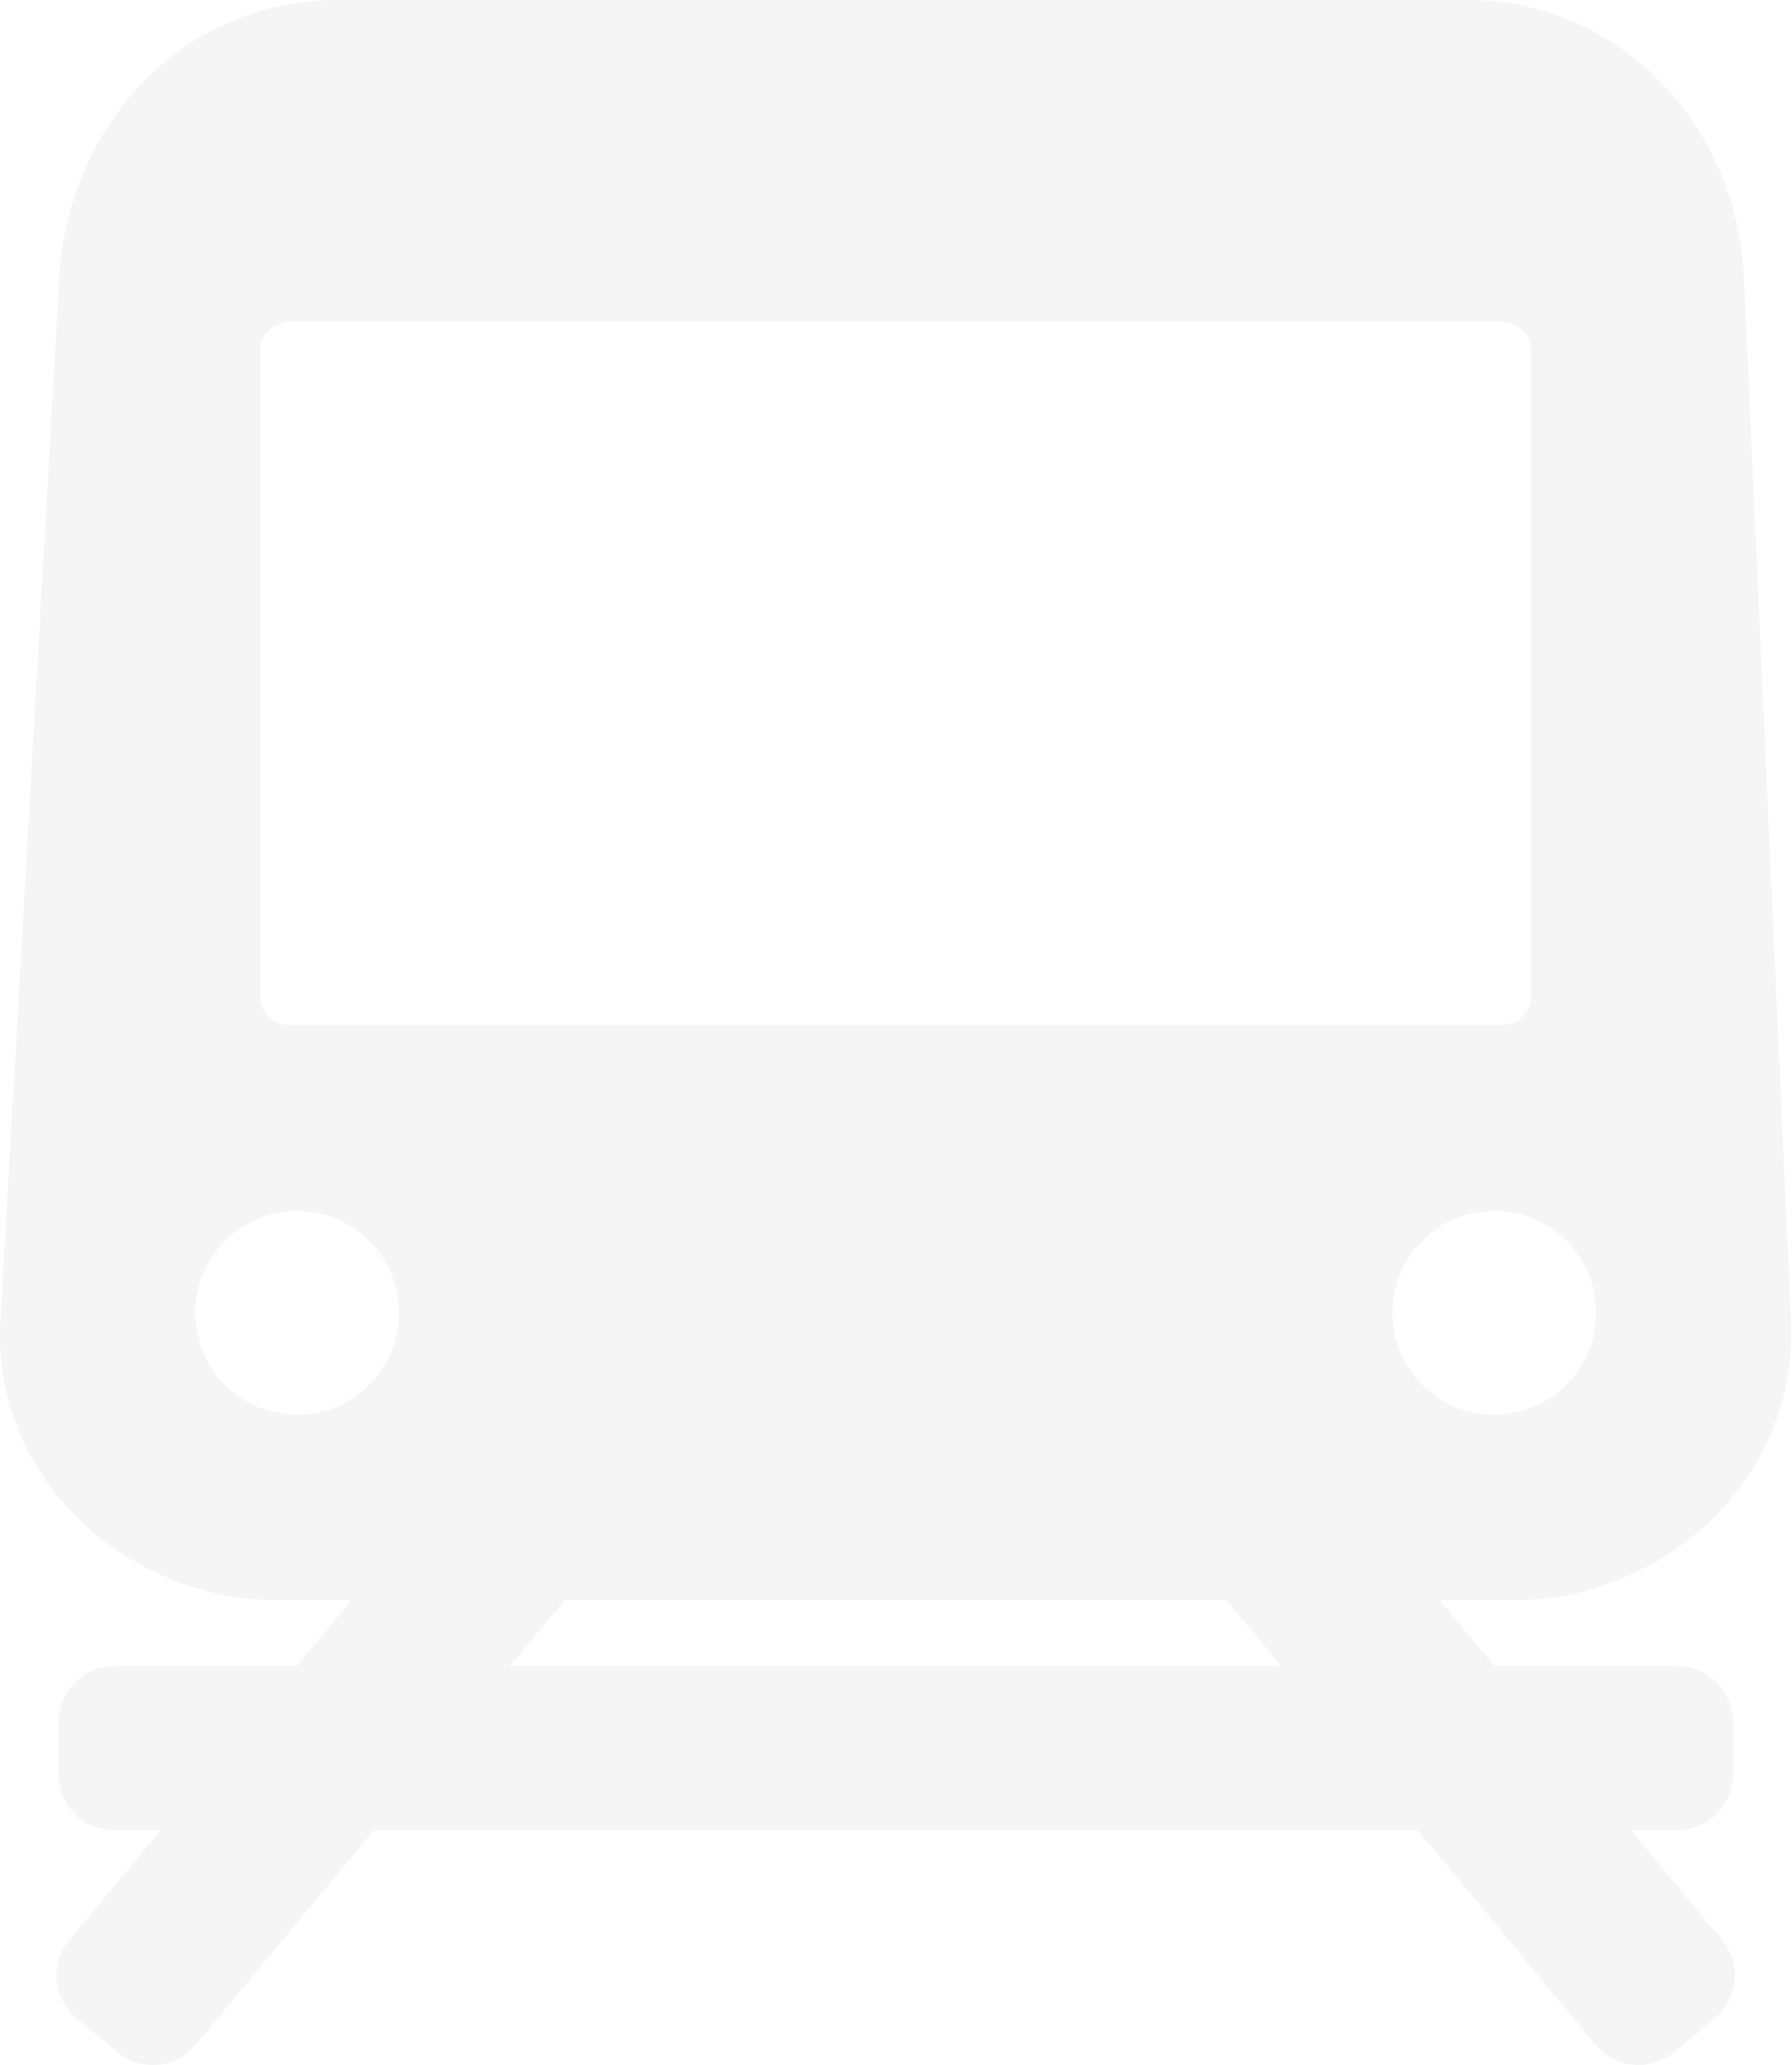
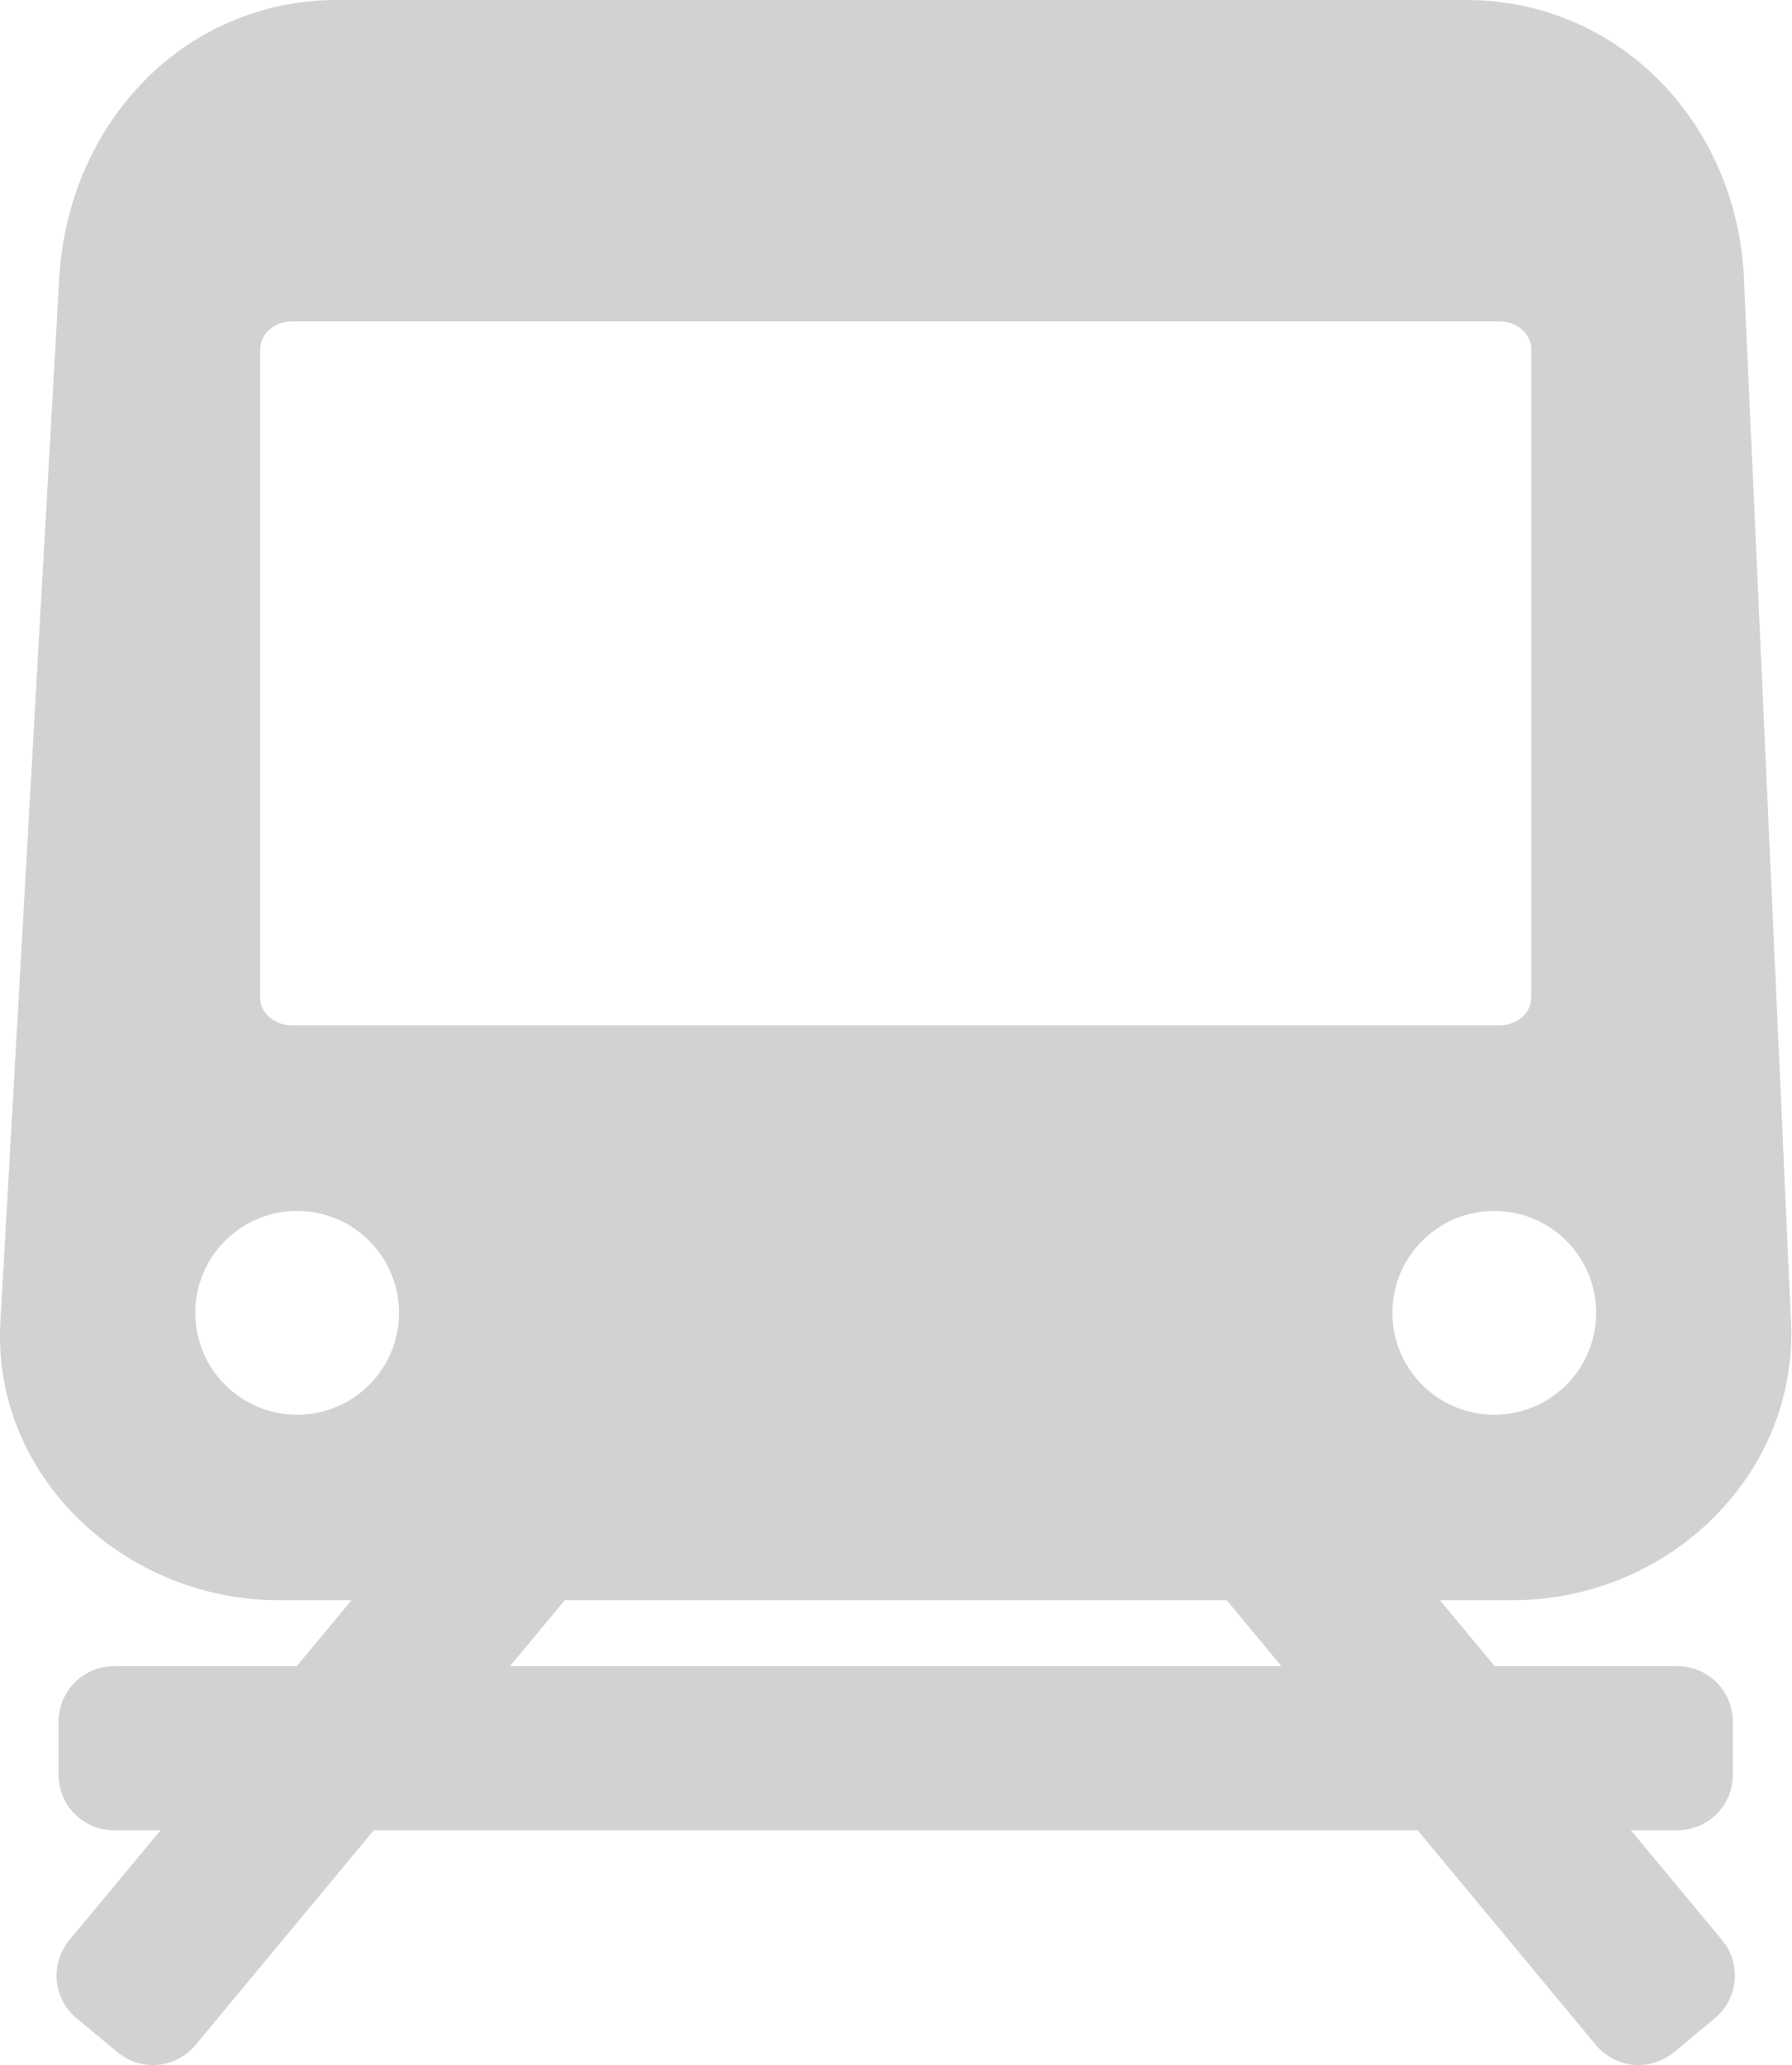
<svg xmlns="http://www.w3.org/2000/svg" width="161.078mm" height="185.647mm" viewBox="0 0 161.078 185.647" version="1.1" id="svg1012">
  <defs id="defs1006" />
  <g id="layer1" transform="translate(111.9172,-7.999405)">
-     <path style="opacity:1;vector-effect:none;fill:#f5f5f5;fill-opacity:1;stroke:none;stroke-width:5;stroke-linecap:round;stroke-linejoin:round;stroke-miterlimit:4;stroke-dasharray:none;stroke-dashoffset:0;stroke-opacity:1;paint-order:fill markers stroke" d="M 114.625,0 C 62.279,0 23.083,42.225 20.137,94.488 L 0.137,449.227 C -2.81,501.49 42.279,543.715 94.625,543.715 h 24.854 l -18.621,22.426 H 38.799 c -10.469,0 -18.896,8.429 -18.896,18.898 v 17.965 c 0,10.469 8.427,18.896 18.896,18.896 h 15.758 l -30.965,37.293 c -6.688,8.055 -5.588,19.923 2.467,26.611 l 13.822,11.477 c 8.055,6.688 19.923,5.588 26.611,-2.467 l 60.543,-72.914 h 137.758 79.258 137.758 l 60.543,72.914 c 6.688,8.055 18.557,9.155 26.611,2.467 l 13.822,-11.477 c 8.055,-6.688 9.155,-18.557 2.467,-26.611 l -30.965,-37.293 h 15.758 c 10.469,0 18.896,-8.427 18.896,-18.896 v -17.965 c 0,-10.469 -8.427,-18.898 -18.896,-18.898 h -62.059 l -18.621,-22.426 h 24.855 c 52.346,0 96.847,-42.195 94.488,-94.488 l -16,-354.738 C 590.35,42.195 550.567,0 498.221,0 Z M 99.258,109.215 H 509.588 c 5.996,0 10.822,4.188 10.822,9.389 v 220.414 c 0,5.201 -4.826,9.387 -10.822,9.387 H 99.258 c -5.996,0 -10.824,-4.186 -10.824,-9.387 V 118.604 c 0,-5.201 4.828,-9.389 10.824,-9.389 z m 1.736,302.248 a 34.621,34.621 0 0 1 34.621,34.621 34.621,34.621 0 0 1 -34.621,34.623 34.621,34.621 0 0 1 -34.621,-34.623 34.621,34.621 0 0 1 34.621,-34.621 z m 406.857,0 a 34.621,34.621 0 0 1 34.621,34.621 34.621,34.621 0 0 1 -34.621,34.623 34.621,34.621 0 0 1 -34.621,-34.623 34.621,34.621 0 0 1 34.621,-34.621 z M 191.955,543.715 h 224.934 l 18.621,22.426 h -91.459 -79.258 -91.459 z" transform="matrix(0.2645833,0,0,0.2645833,-111.9172,7.999405)" id="rect1780" />
+     <path style="opacity:1;vector-effect:none;fill:#d2d2d2;fill-opacity:1;stroke:none;stroke-width:5;stroke-linecap:round;stroke-linejoin:round;stroke-miterlimit:4;stroke-dasharray:none;stroke-dashoffset:0;stroke-opacity:1;paint-order:fill markers stroke" d="M 114.625,0 C 62.279,0 23.083,42.225 20.137,94.488 L 0.137,449.227 C -2.81,501.49 42.279,543.715 94.625,543.715 h 24.854 l -18.621,22.426 H 38.799 c -10.469,0 -18.896,8.429 -18.896,18.898 v 17.965 c 0,10.469 8.427,18.896 18.896,18.896 h 15.758 l -30.965,37.293 c -6.688,8.055 -5.588,19.923 2.467,26.611 l 13.822,11.477 c 8.055,6.688 19.923,5.588 26.611,-2.467 l 60.543,-72.914 h 137.758 79.258 137.758 l 60.543,72.914 c 6.688,8.055 18.557,9.155 26.611,2.467 l 13.822,-11.477 c 8.055,-6.688 9.155,-18.557 2.467,-26.611 l -30.965,-37.293 h 15.758 c 10.469,0 18.896,-8.427 18.896,-18.896 v -17.965 c 0,-10.469 -8.427,-18.898 -18.896,-18.898 h -62.059 l -18.621,-22.426 h 24.855 c 52.346,0 96.847,-42.195 94.488,-94.488 l -16,-354.738 C 590.35,42.195 550.567,0 498.221,0 Z M 99.258,109.215 H 509.588 c 5.996,0 10.822,4.188 10.822,9.389 v 220.414 c 0,5.201 -4.826,9.387 -10.822,9.387 H 99.258 c -5.996,0 -10.824,-4.186 -10.824,-9.387 V 118.604 c 0,-5.201 4.828,-9.389 10.824,-9.389 z m 1.736,302.248 a 34.621,34.621 0 0 1 34.621,34.621 34.621,34.621 0 0 1 -34.621,34.623 34.621,34.621 0 0 1 -34.621,-34.623 34.621,34.621 0 0 1 34.621,-34.621 z m 406.857,0 a 34.621,34.621 0 0 1 34.621,34.621 34.621,34.621 0 0 1 -34.621,34.623 34.621,34.621 0 0 1 -34.621,-34.623 34.621,34.621 0 0 1 34.621,-34.621 z M 191.955,543.715 h 224.934 l 18.621,22.426 h -91.459 -79.258 -91.459 z" transform="matrix(0.2645833,0,0,0.2645833,-111.9172,7.999405)" id="rect1780" />
    <g transform="matrix(1.530475,0,0,1.530475,212.3427,-63.72986)" id="g1815">
      <g id="g1799" transform="translate(-1.603617,6.093745)">
        <g transform="matrix(0.6914443,0,0,0.6914443,-23.28091,36.376)" id="g1789">
          <g id="g1785" transform="matrix(0.8656085,0,0,0.8656085,7.212718,-0.6971559)" />
          <g transform="matrix(0.8656085,0,0,0.8656085,118.7157,-0.6971559)" id="g1787" />
        </g>
        <g id="g1797" transform="matrix(0.6914443,0,0,0.6914443,-8.442661,36.376)">
          <g transform="matrix(0.8656085,0,0,0.8656085,7.212718,-0.6971559)" id="g1793" />
          <g id="g1795" transform="matrix(0.8656085,0,0,0.8656085,118.7157,-0.6971559)" />
        </g>
      </g>
      <g transform="translate(102.3108,6.093745)" id="g1813">
        <g id="g1805" transform="matrix(0.6914443,0,0,0.6914443,-23.28091,36.376)">
          <g transform="matrix(0.8656085,0,0,0.8656085,7.212718,-0.6971559)" id="g1801" />
          <g id="g1803" transform="matrix(0.8656085,0,0,0.8656085,118.7157,-0.6971559)" />
        </g>
        <g transform="matrix(0.6914443,0,0,0.6914443,-8.442661,36.376)" id="g1811">
          <g id="g1807" transform="matrix(0.8656085,0,0,0.8656085,7.212718,-0.6971559)" />
          <g transform="matrix(0.8656085,0,0,0.8656085,118.7157,-0.6971559)" id="g1809" />
        </g>
      </g>
    </g>
    <g id="g1881" transform="matrix(1.530475,0,0,1.530475,320.1222,-54.40354)">
      <g transform="matrix(0.6914443,0,0,0.6914443,-23.28091,36.376)" id="g1873">
        <g id="g1869" transform="matrix(0.8656085,0,0,0.8656085,7.212718,-0.6971559)" />
        <g transform="matrix(0.8656085,0,0,0.8656085,118.7157,-0.6971559)" id="g1871" />
      </g>
      <g id="g1879" transform="matrix(0.6914443,0,0,0.6914443,-8.442661,36.376)">
        <g transform="matrix(0.8656085,0,0,0.8656085,7.212718,-0.6971559)" id="g1875" />
        <g id="g1877" transform="matrix(0.8656085,0,0,0.8656085,118.7157,-0.6971559)" />
      </g>
    </g>
    <g id="g1913" transform="matrix(1.530475,0,0,1.530475,325.282,-63.72986)">
      <g transform="translate(-1.603617,6.093745)" id="g1897">
        <g id="g1889" transform="matrix(0.6914443,0,0,0.6914443,-23.28091,36.376)">
          <g transform="matrix(0.8656085,0,0,0.8656085,7.212718,-0.6971559)" id="g1885" />
          <g id="g1887" transform="matrix(0.8656085,0,0,0.8656085,118.7157,-0.6971559)" />
        </g>
        <g transform="matrix(0.6914443,0,0,0.6914443,-8.442661,36.376)" id="g1895">
          <g id="g1891" transform="matrix(0.8656085,0,0,0.8656085,7.212718,-0.6971559)" />
          <g transform="matrix(0.8656085,0,0,0.8656085,118.7157,-0.6971559)" id="g1893" />
        </g>
      </g>
      <g id="g1911" transform="translate(102.3108,6.093745)">
        <g transform="matrix(0.6914443,0,0,0.6914443,-23.28091,36.376)" id="g1903">
          <g id="g1899" transform="matrix(0.8656085,0,0,0.8656085,7.212718,-0.6971559)" />
          <g transform="matrix(0.8656085,0,0,0.8656085,118.7157,-0.6971559)" id="g1901" />
        </g>
        <g id="g1909" transform="matrix(0.6914443,0,0,0.6914443,-8.442661,36.376)">
          <g transform="matrix(0.8656085,0,0,0.8656085,7.212718,-0.6971559)" id="g1905" />
          <g id="g1907" transform="matrix(0.8656085,0,0,0.8656085,118.7157,-0.6971559)" />
        </g>
      </g>
    </g>
  </g>
</svg>
